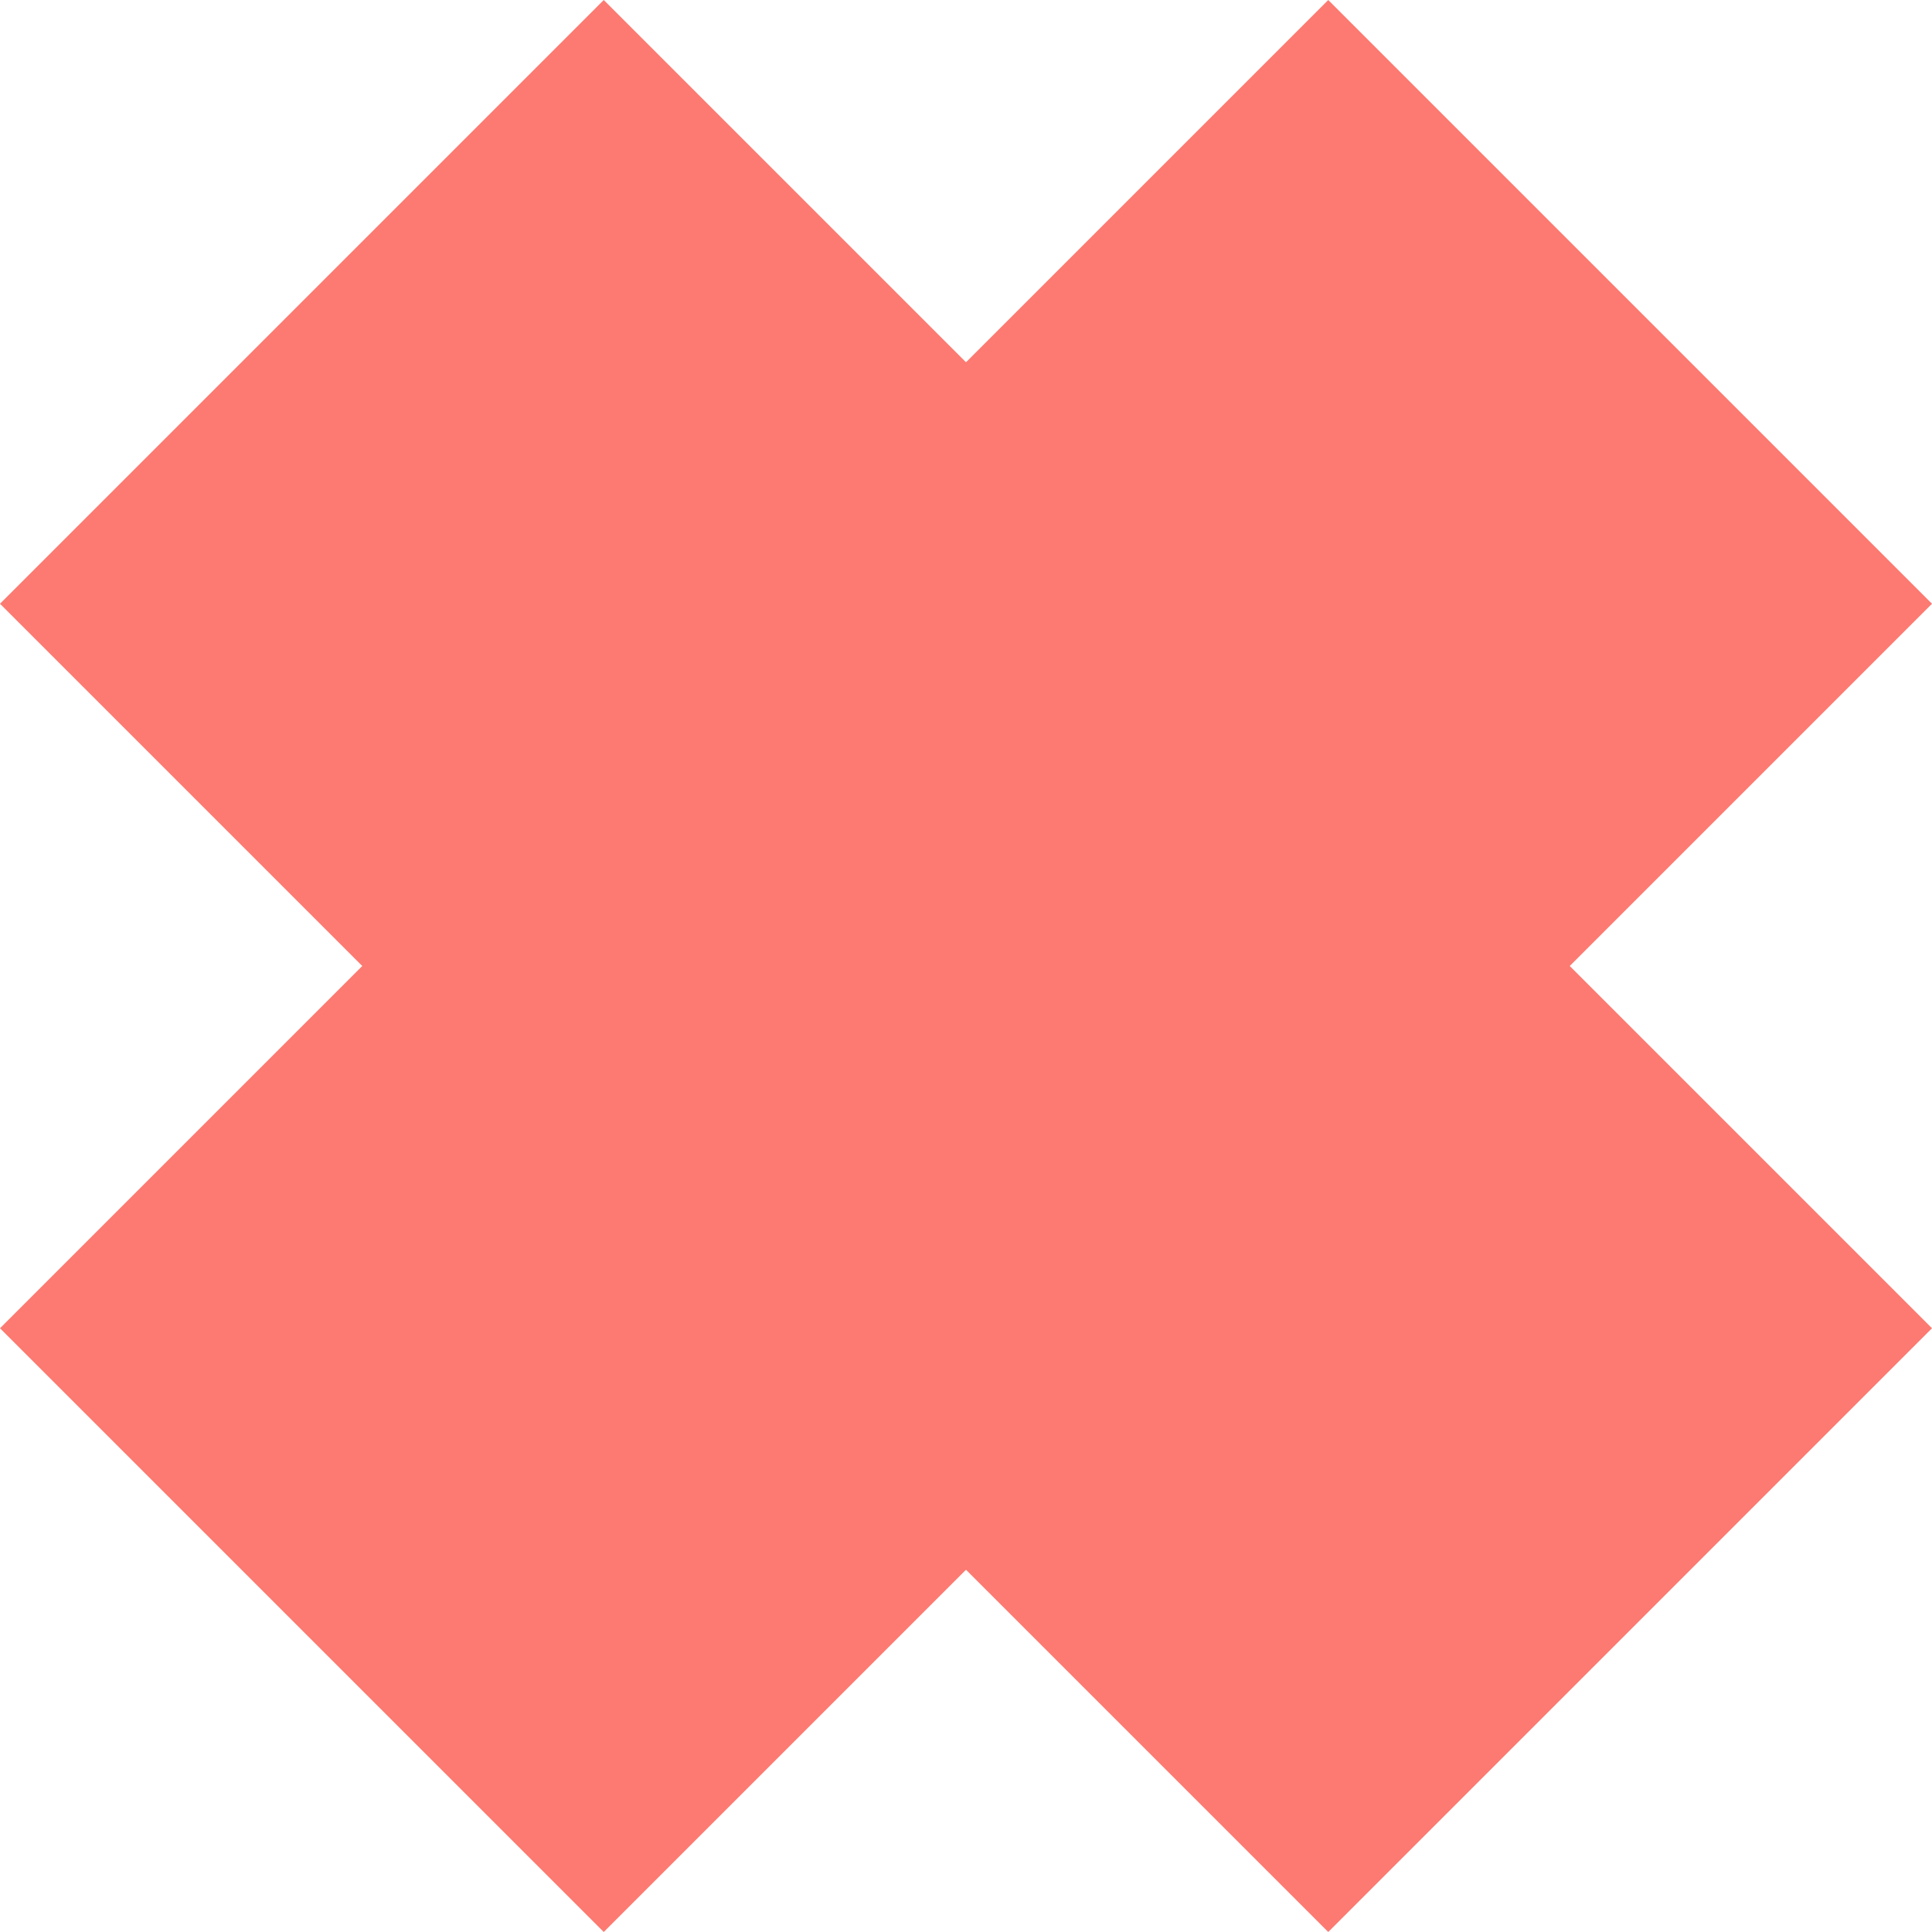
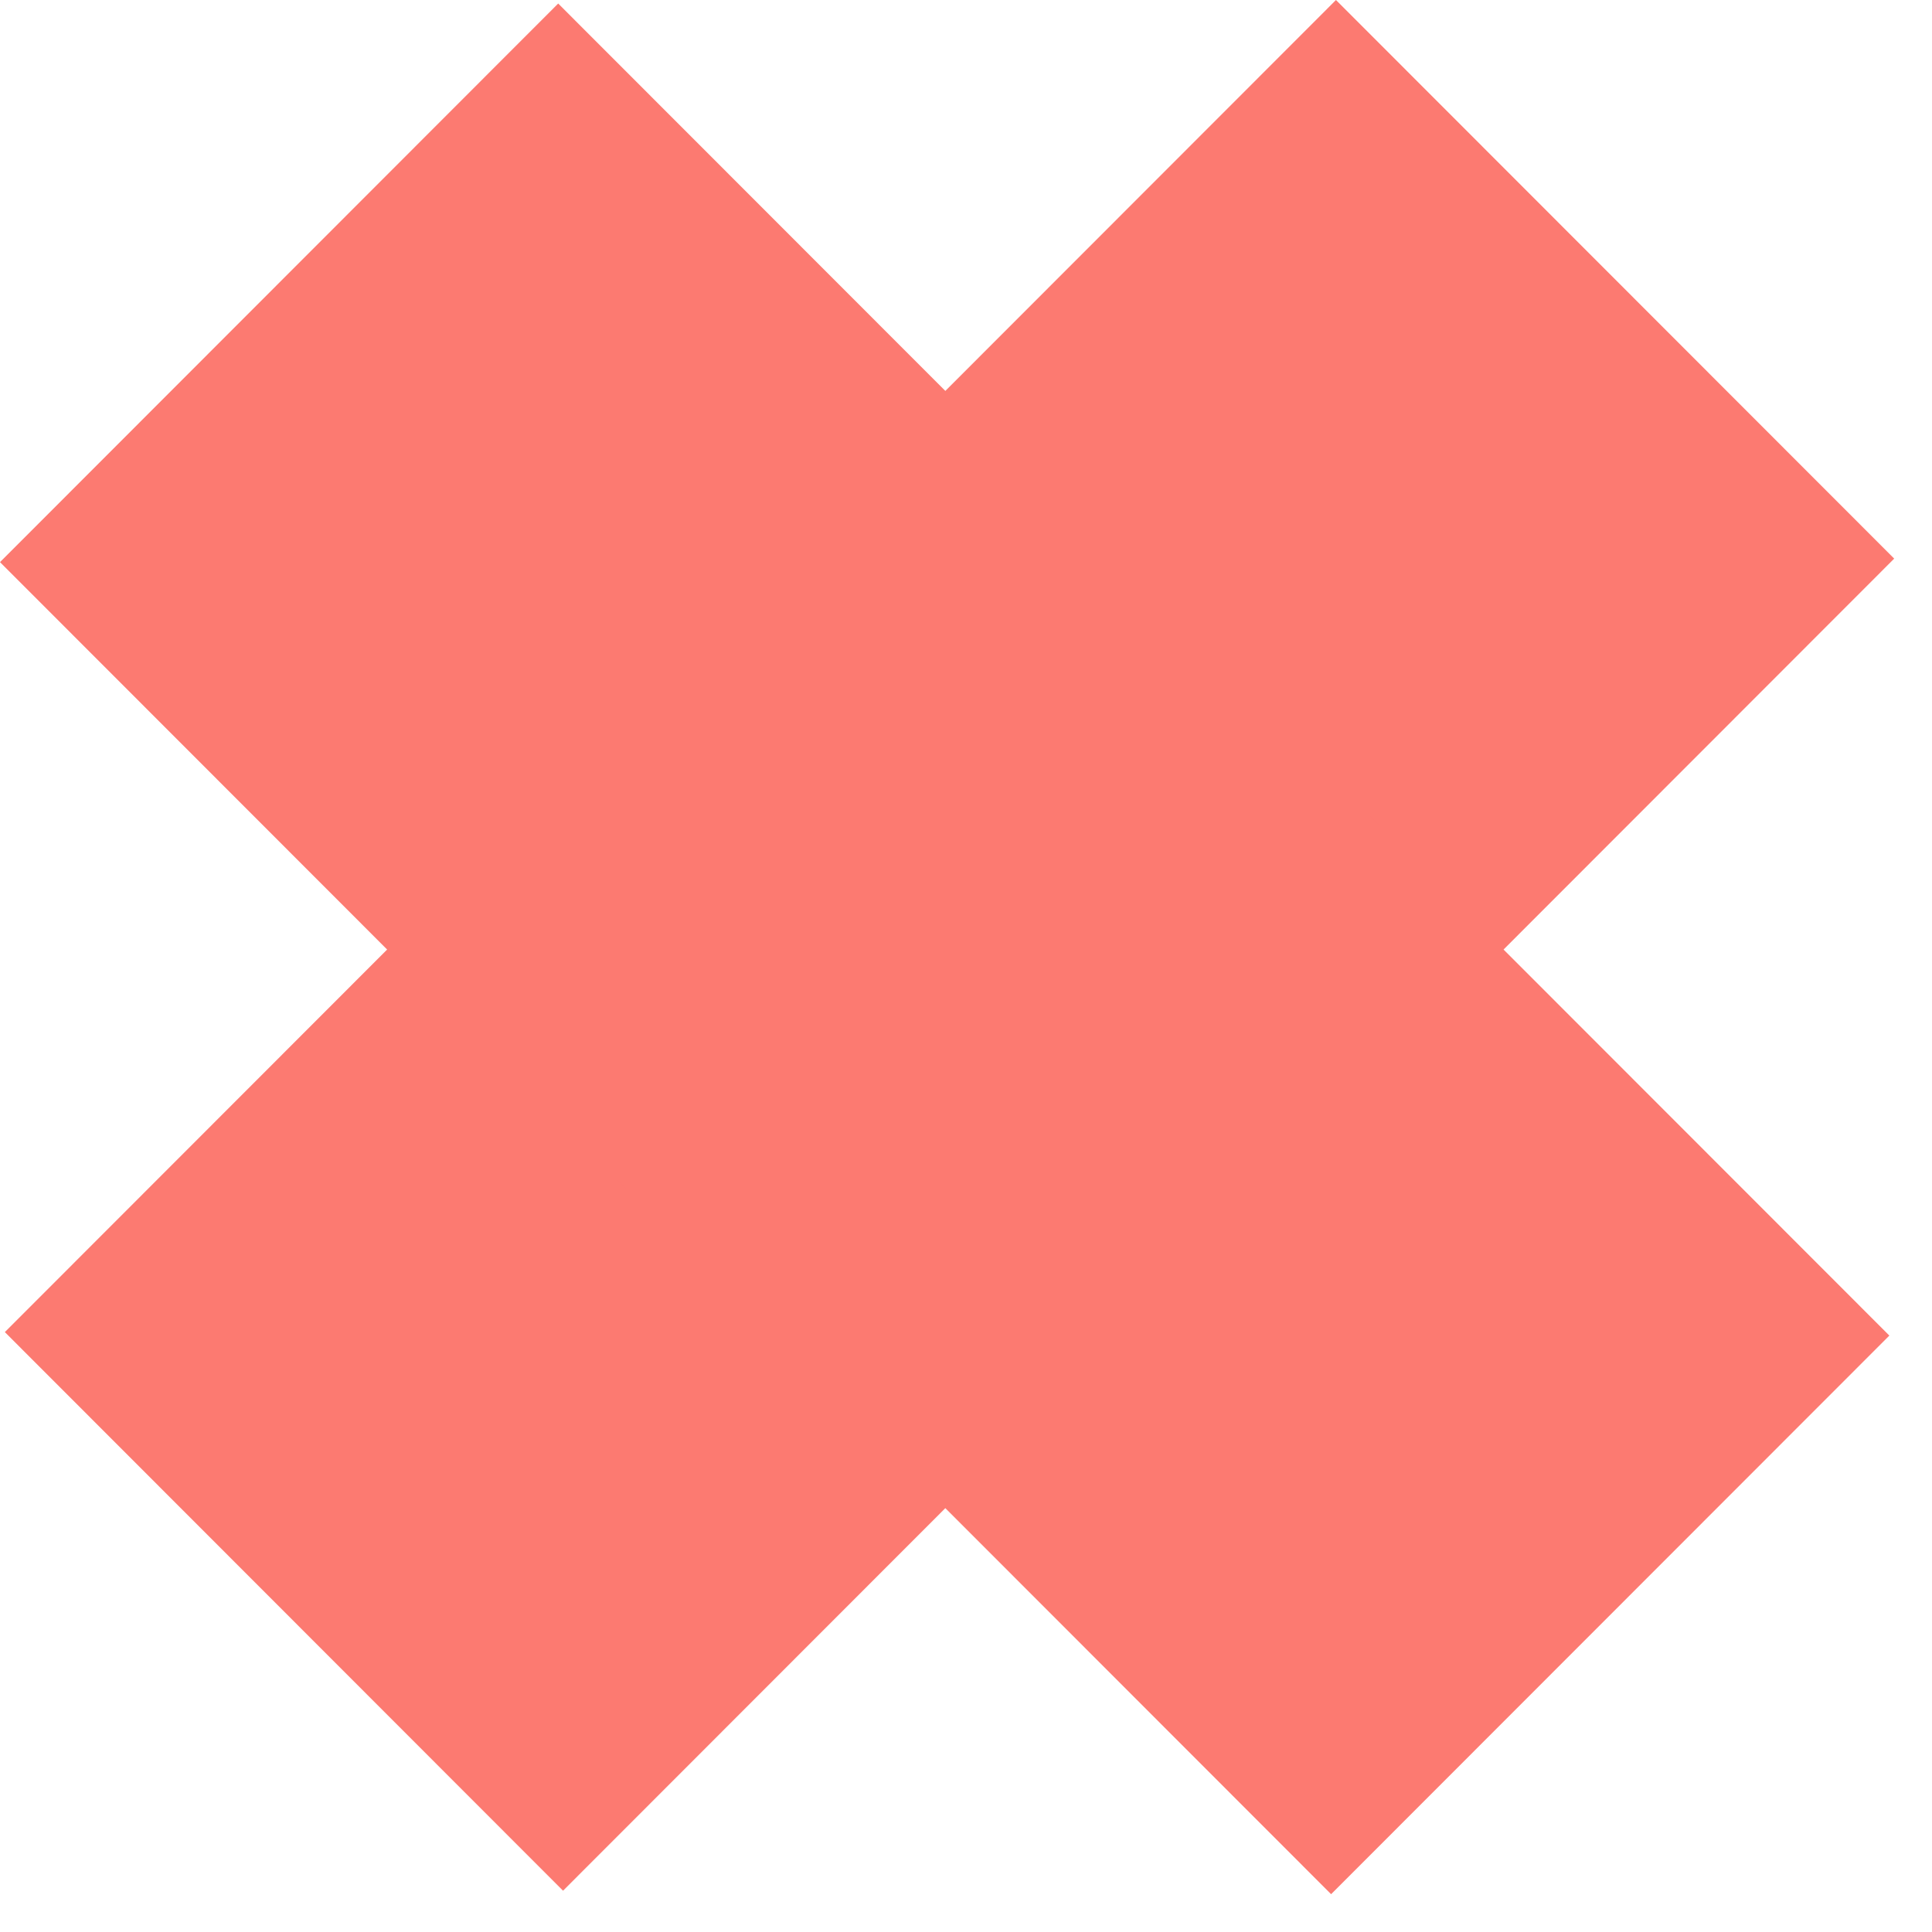
- <svg xmlns="http://www.w3.org/2000/svg" width="80" height="80" viewBox="0 0 80 80" fill="none">
-   <path d="M80 55L55 80L0 25L25 0L80 55Z" fill="#FC7A71" />
-   <path d="M55 0L80 25L25 80L0 55L55 0Z" fill="#FC7A71" />
+ <svg xmlns="http://www.w3.org/2000/svg" width="51" height="51" viewBox="0 0 51 51" fill="none">
+   <path d="M35.266 0L50.002 14.746L14.863 49.91L0.128 35.164L35.266 0Z" fill="#FC7A71" />
+   <path d="M0 14.839L14.735 0.093L49.874 35.256L35.138 50.002L0 14.839Z" fill="#FC7A71" />
</svg>
